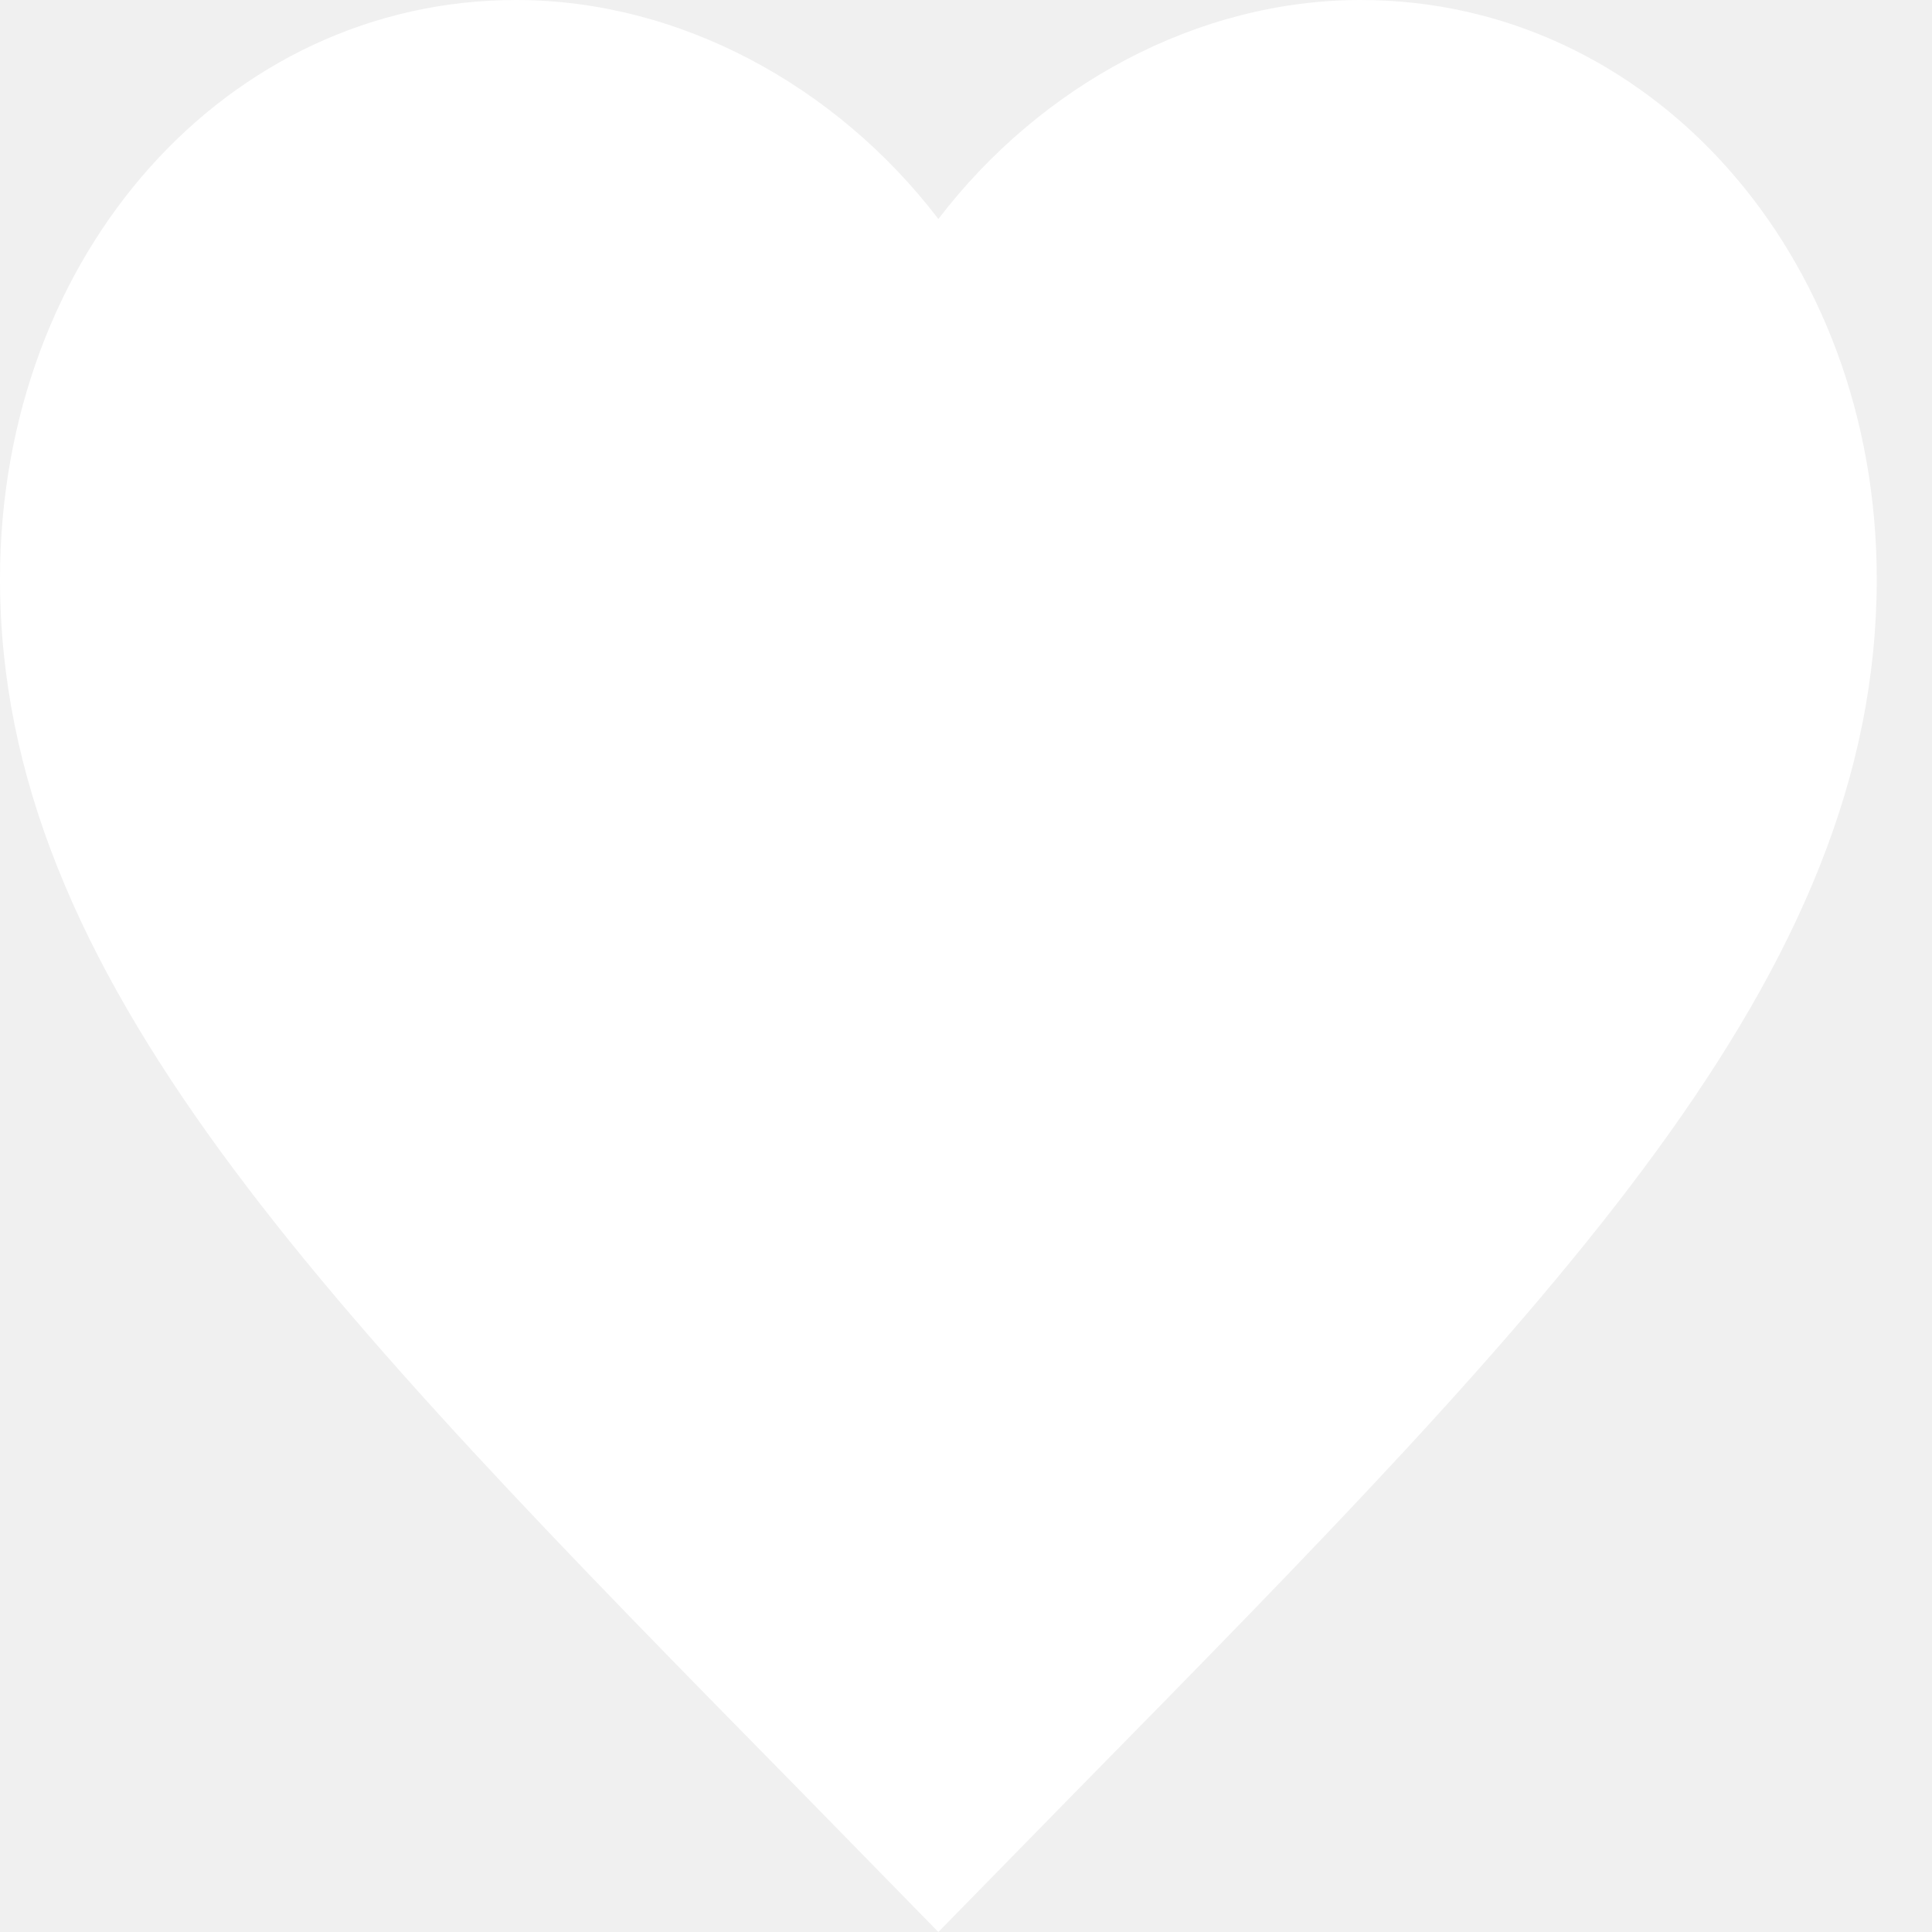
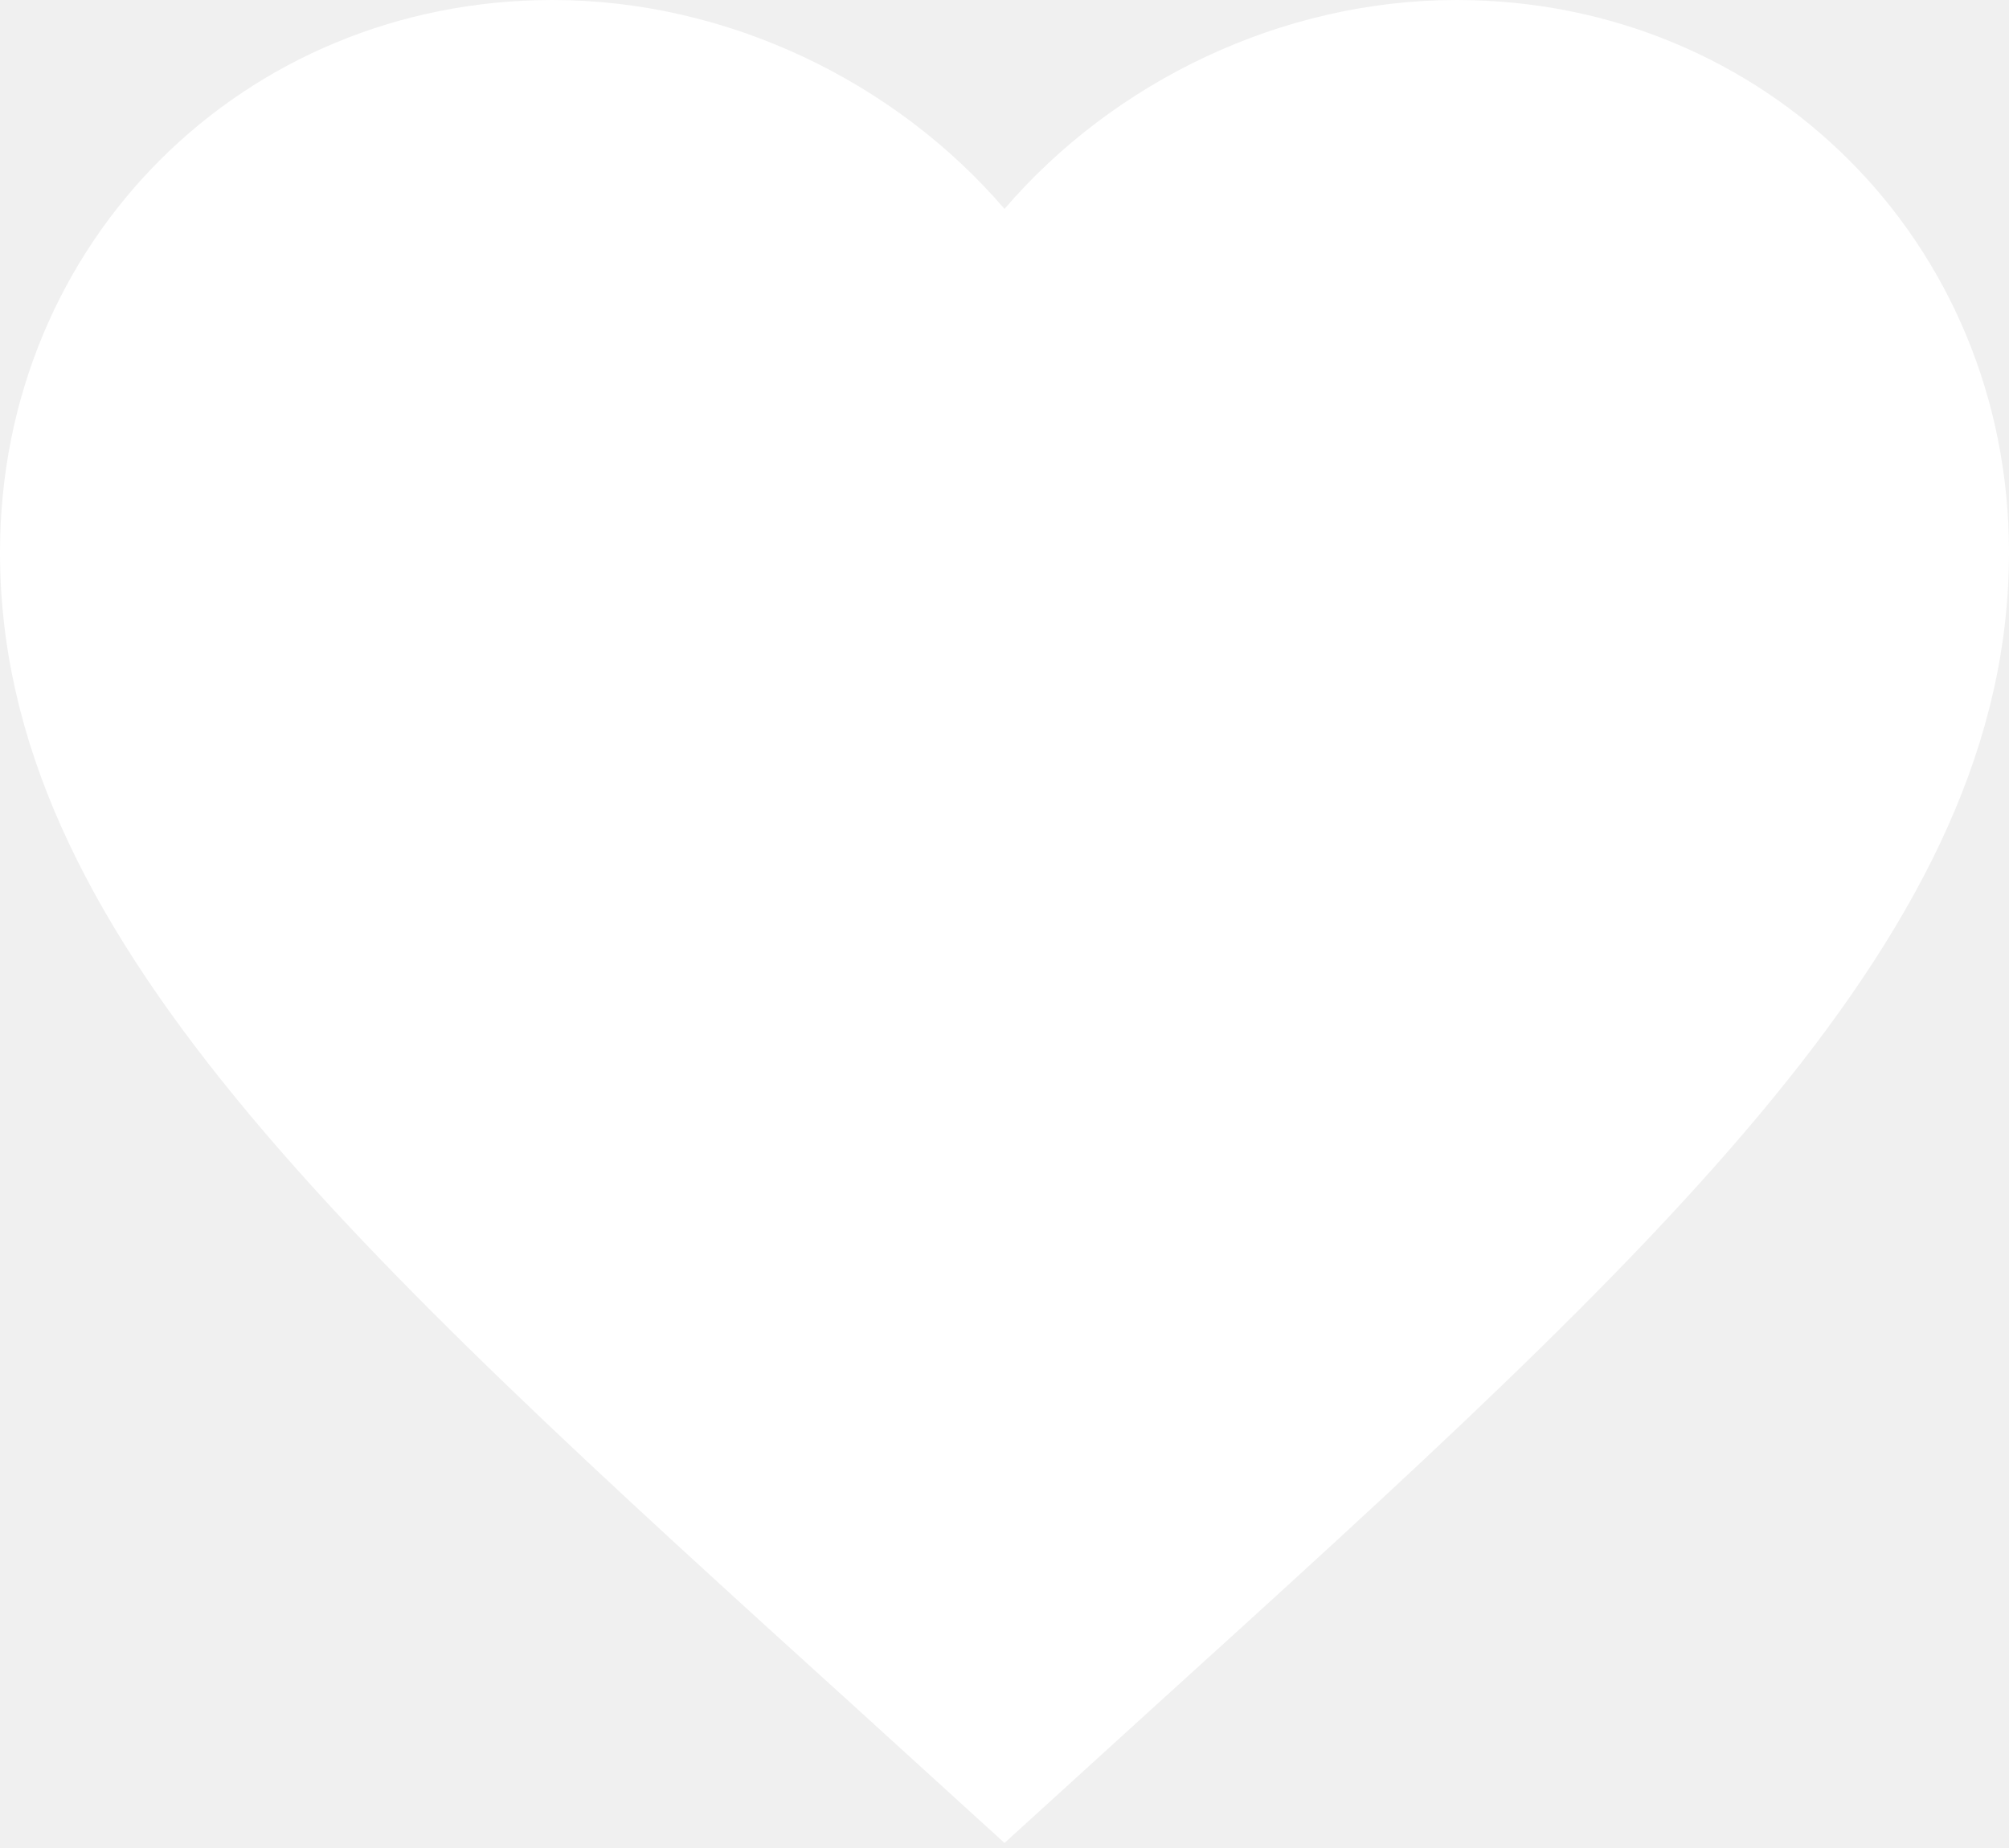
- <svg xmlns="http://www.w3.org/2000/svg" width="20" height="20" viewBox="0 0 20 20" fill="current">
-   <path d="M9.714 20L8.306 18.561C3.303 13.471 0 10.104 0 5.995C0 2.627 2.351 0 5.343 0C7.033 0 8.655 0.883 9.714 2.267C10.773 0.883 12.395 0 14.086 0C17.078 0 19.428 2.627 19.428 5.995C19.428 10.104 16.126 13.471 11.123 18.561L9.714 20Z" fill="white" />
+ <svg xmlns="http://www.w3.org/2000/svg" width="75" height="69" viewBox="0 0 75 69" fill="none">
+   <path d="M37.5 68.812L32.062 63.862C12.75 46.35 0 34.763 0 20.625C0 9.037 9.075 0 20.625 0C27.15 0 33.413 3.038 37.5 7.8C41.587 3.038 47.85 0 54.375 0C65.925 0 75 9.037 75 20.625C75 34.763 62.25 46.35 42.938 63.862L37.5 68.812Z" fill="#fff" fill-opacity="1" />
</svg>
